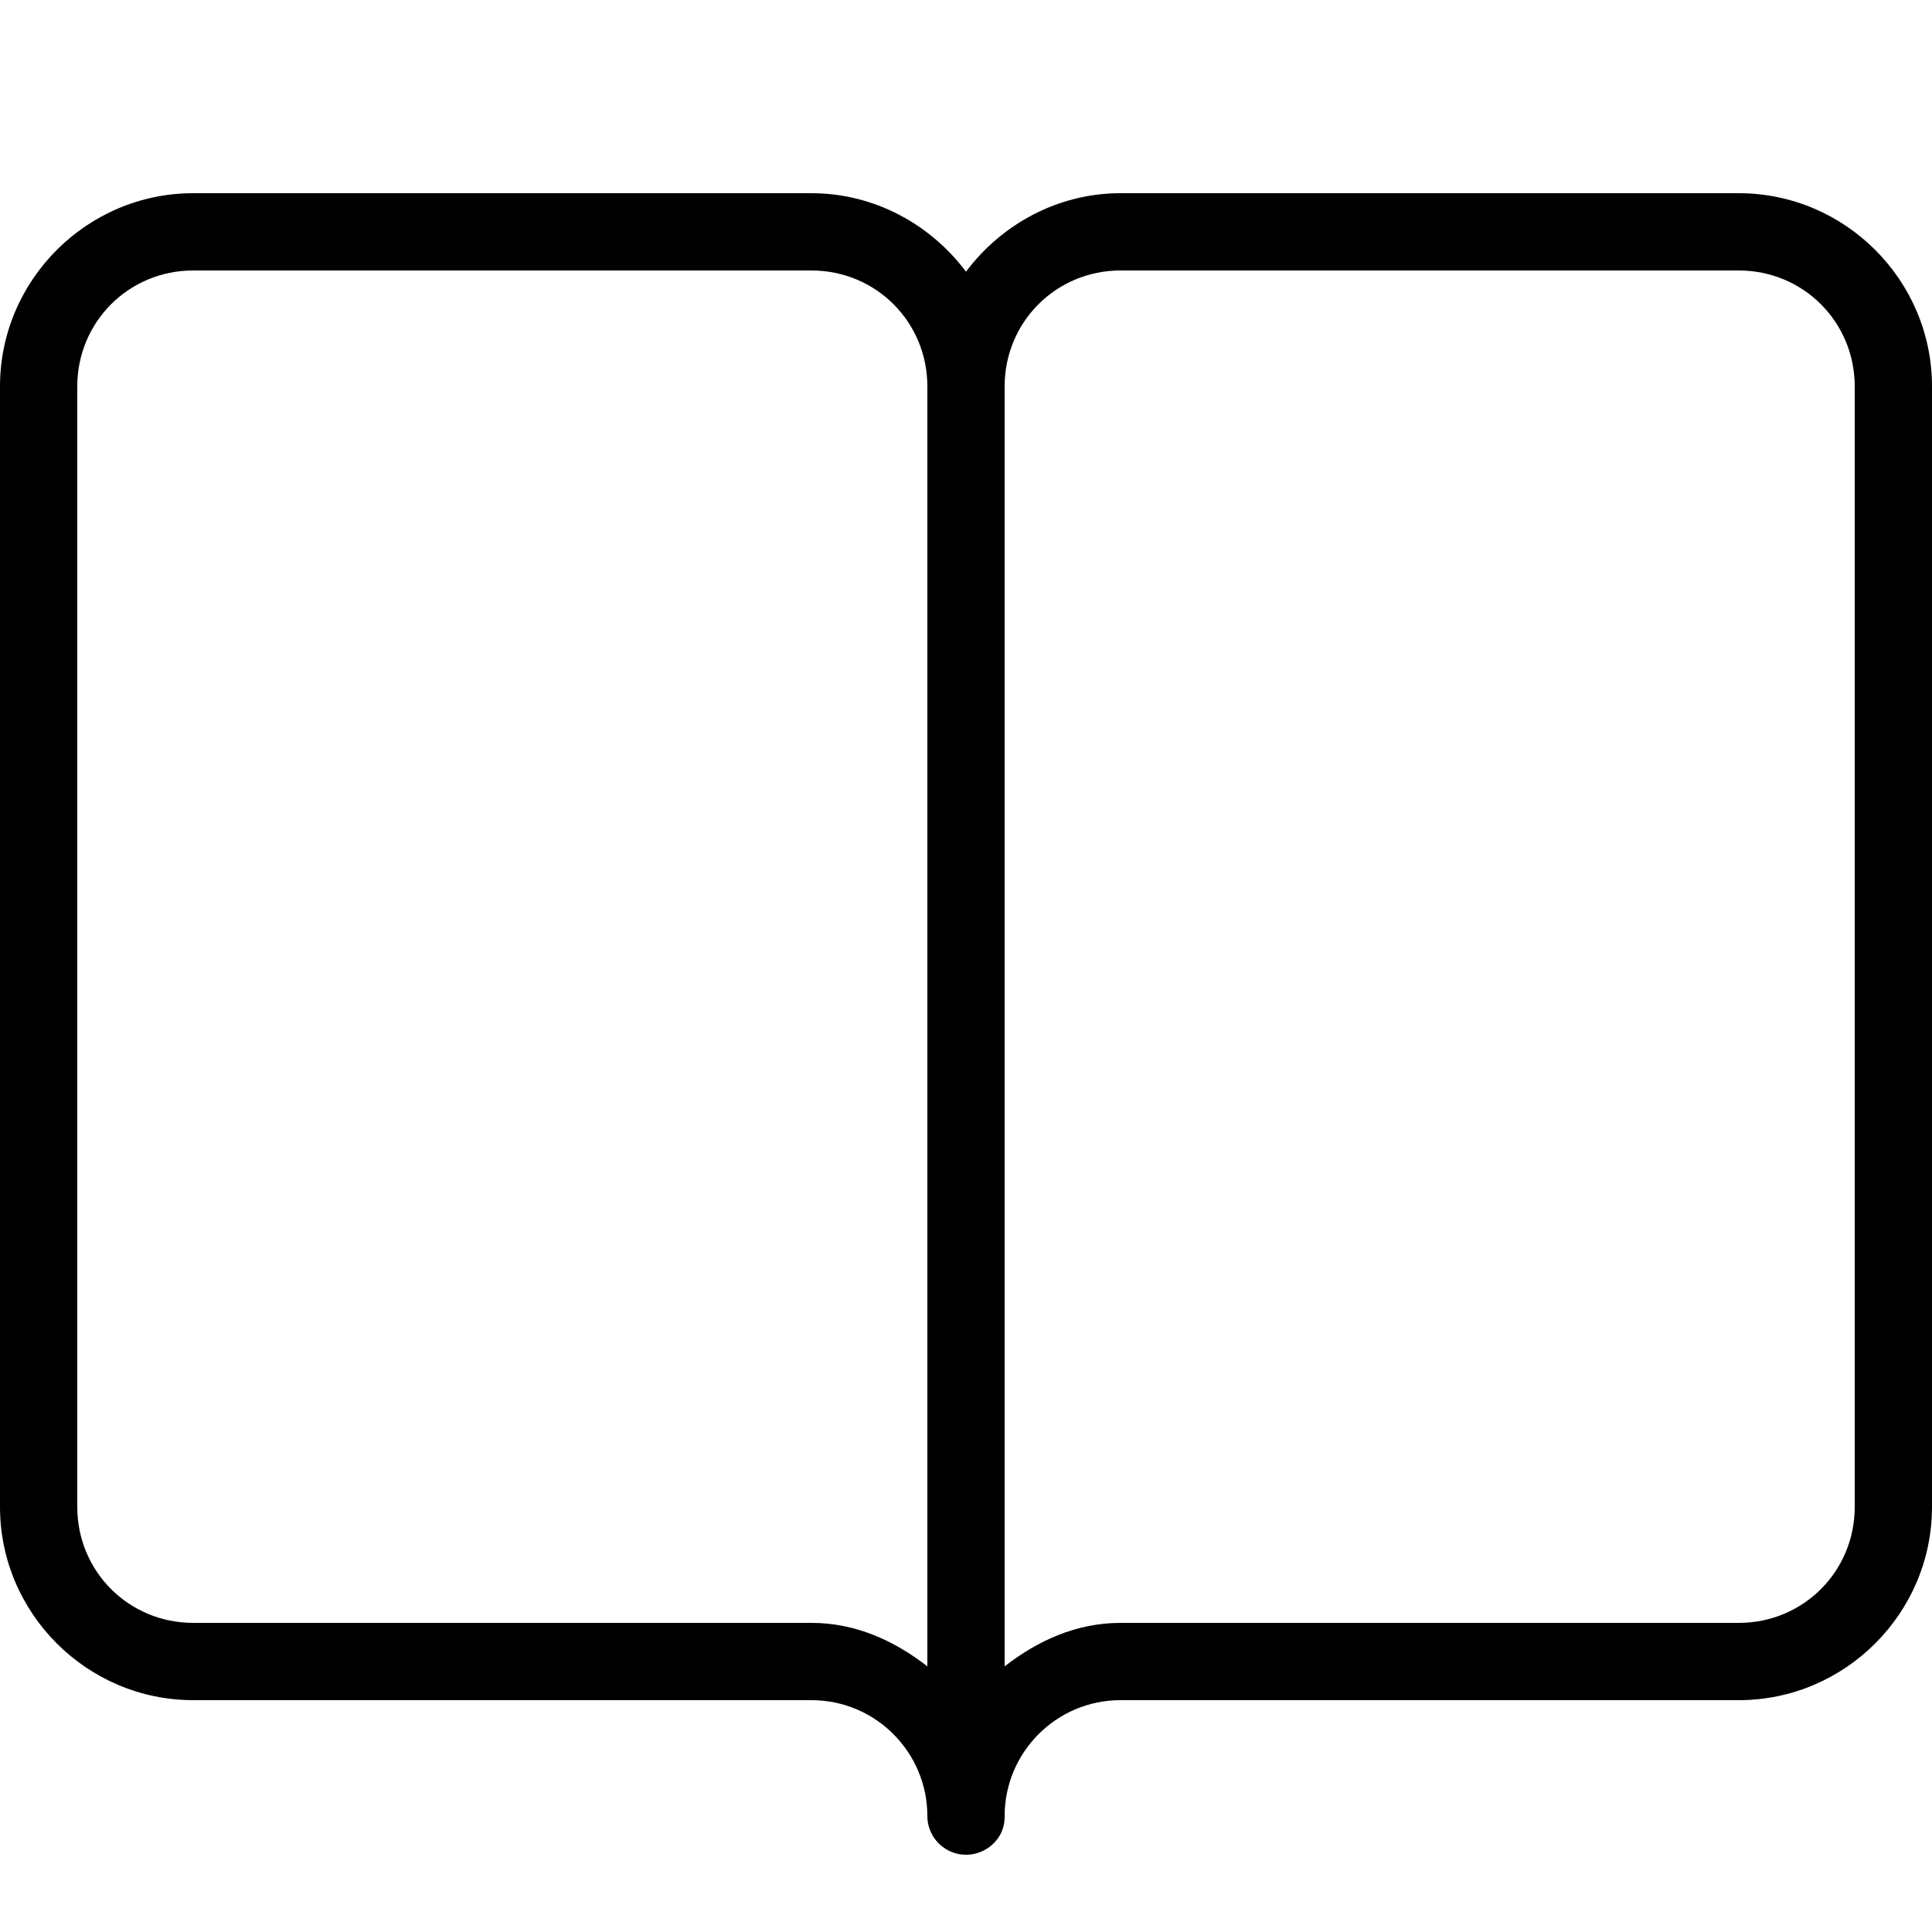
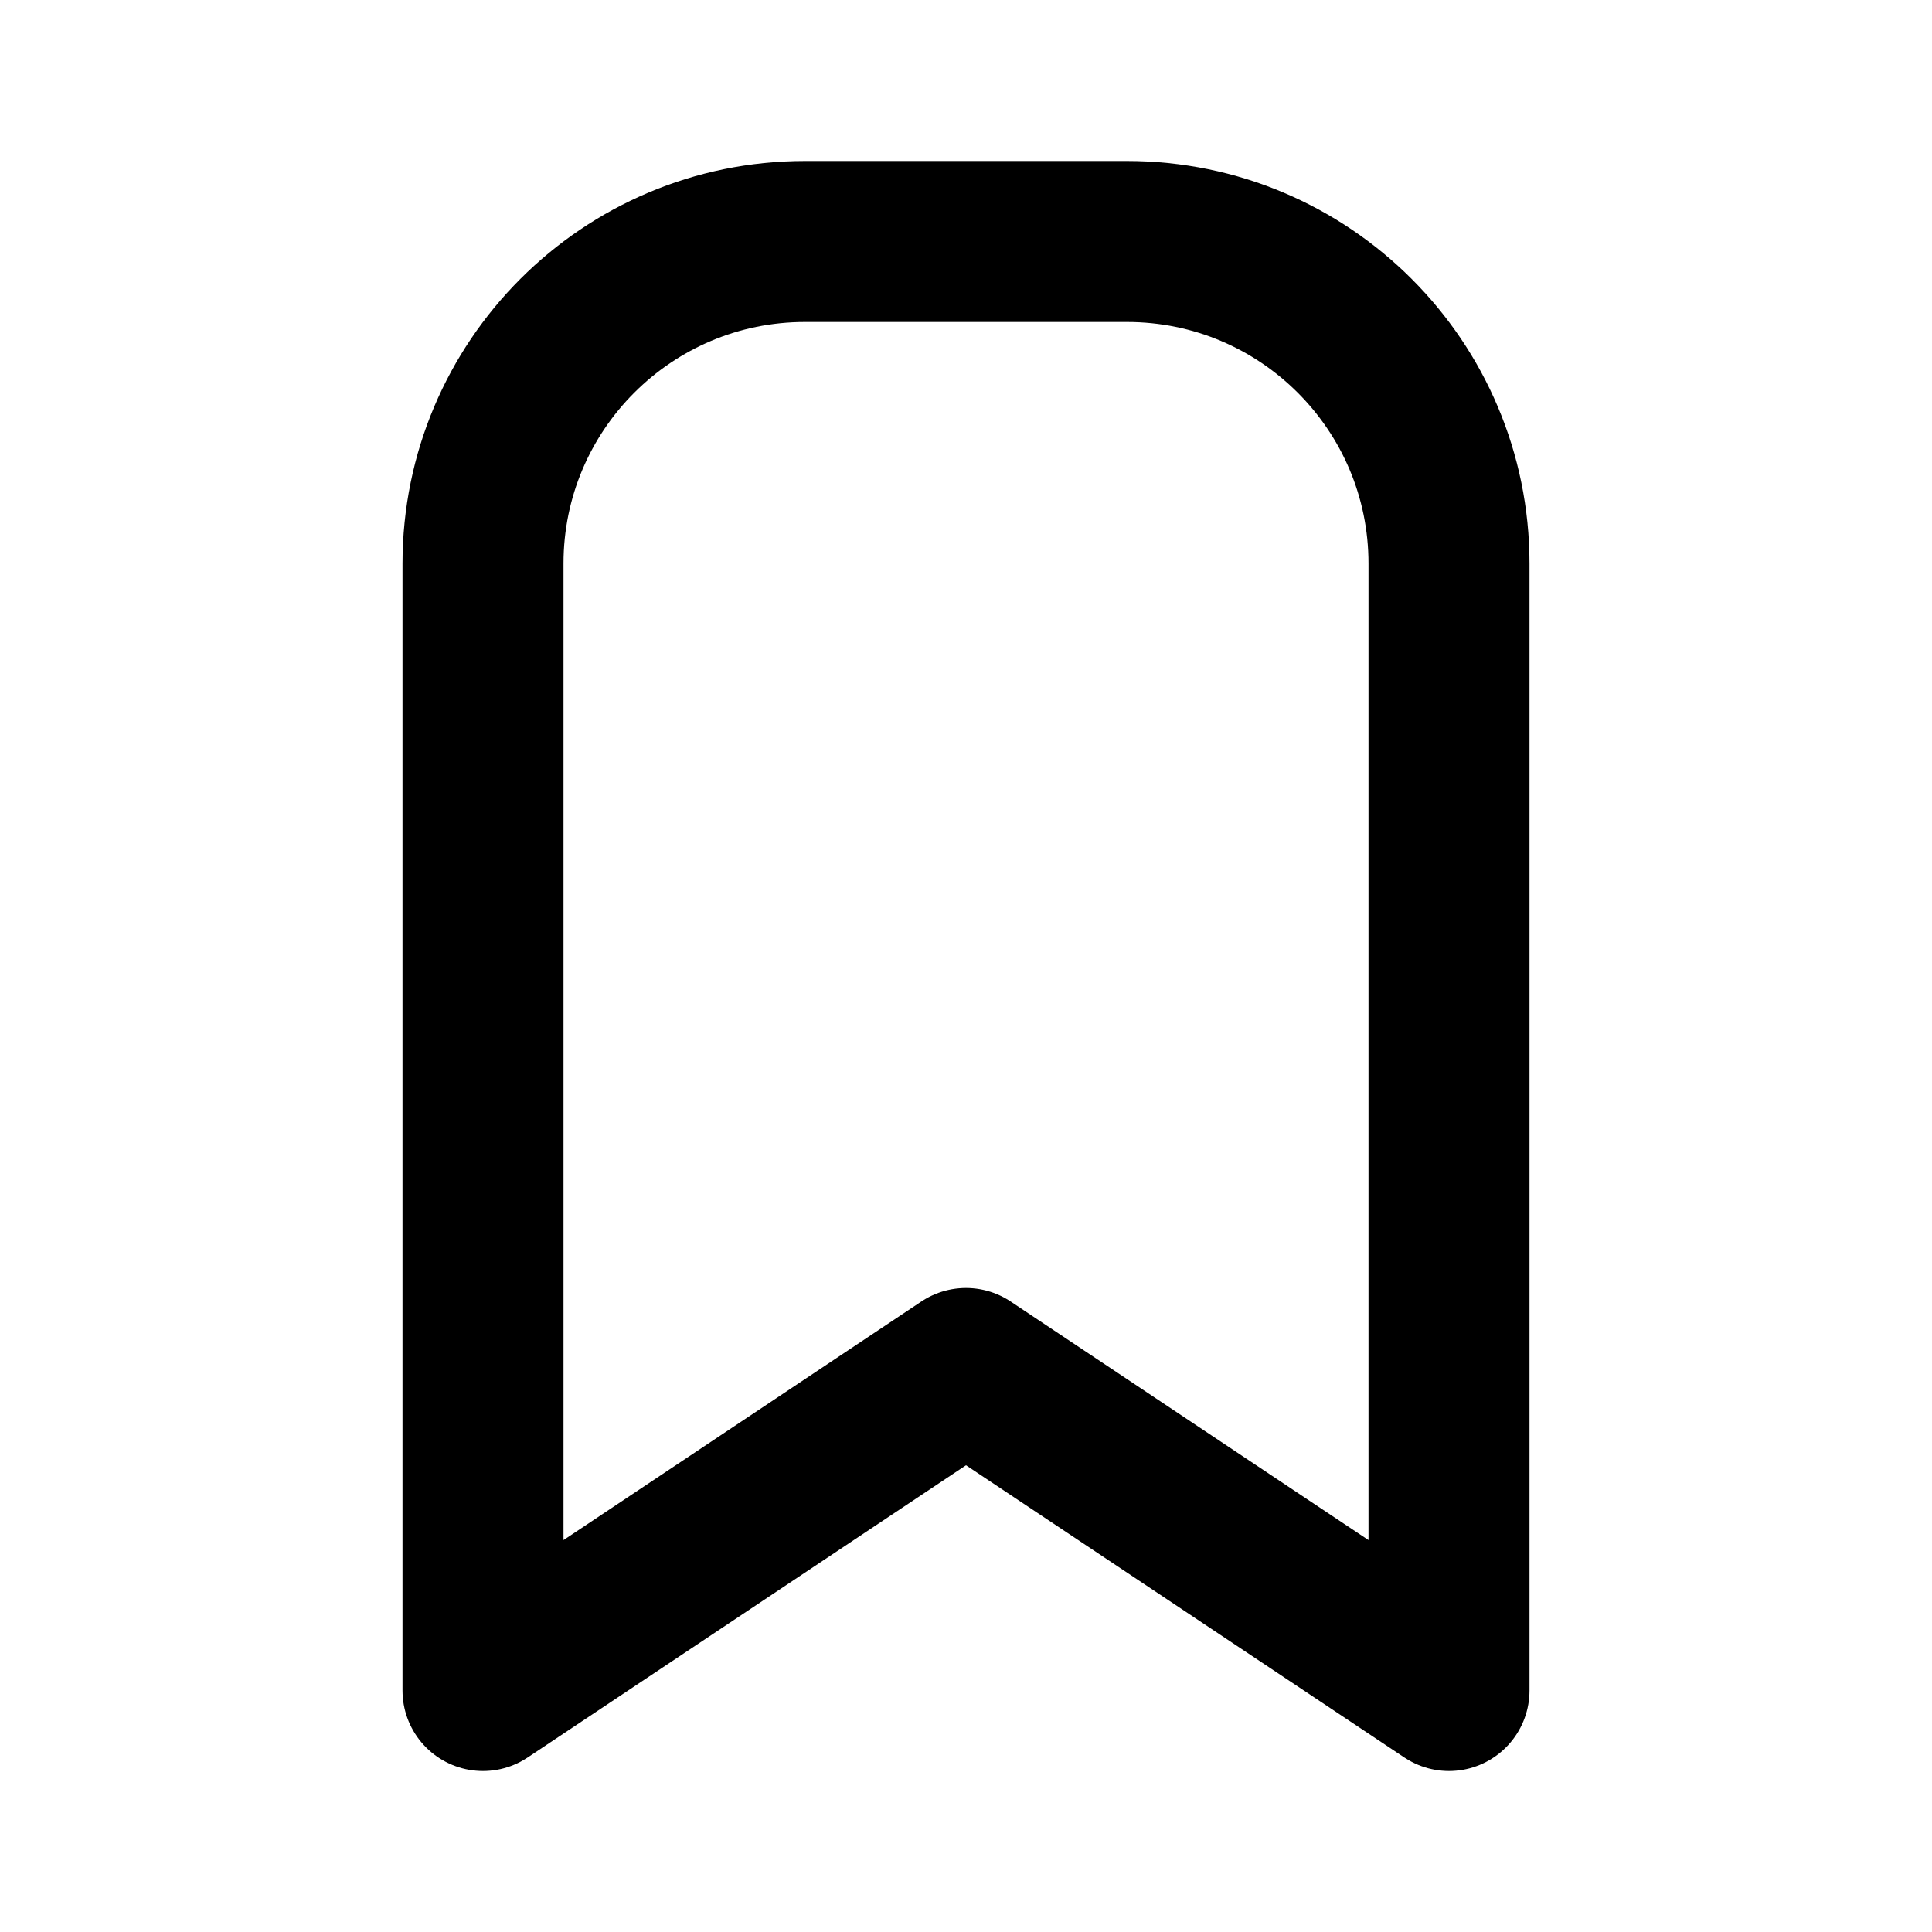
- <svg xmlns="http://www.w3.org/2000/svg" viewBox="0 0 50 50" width="50px" height="50px">
-   <path d="M 5 5 C 2.25 5 0 7.25 0 10 L 0 39 C 0 41.75 2.25 44 5 44 L 21 44 C 22.664 44 24 45.352 24 47 C 24 47.309 24.145 47.602 24.387 47.789 C 24.633 47.98 24.949 48.047 25.25 47.969 C 25.512 47.902 25.738 47.734 25.875 47.5 C 25.961 47.348 26.004 47.176 26 47 C 26 45.352 27.336 44 29 44 L 45 44 C 47.75 44 50 41.75 50 39 L 50 10 C 50 7.25 47.75 5 45 5 L 29 5 C 27.367 5 25.914 5.812 25 7.031 C 24.086 5.812 22.633 5 21 5 Z M 5 7 L 21 7 C 22.668 7 24 8.332 24 10 L 24 43.125 C 23.152 42.465 22.148 42 21 42 L 5 42 C 3.332 42 2 40.668 2 39 L 2 10 C 2 8.332 3.332 7 5 7 Z M 29 7 L 45 7 C 46.668 7 48 8.332 48 10 L 48 39 C 48 40.668 46.668 42 45 42 L 29 42 C 27.852 42 26.848 42.465 26 43.125 L 26 10 C 26 8.332 27.332 7 29 7 Z" />
+ <svg xmlns="http://www.w3.org/2000/svg" width="24" height="24" viewBox="0 0 24 24" fill="none" stroke="currentColor" stroke-width="2" stroke-linecap="round" stroke-linejoin="round" class="icon icon-tabler icons-tabler-outline icon-tabler-bookmark">
+   <path stroke="none" d="M0 0h24v24H0z" fill="none" />
+   <path d="M18 7v14l-6 -4l-6 4v-14a4 4 0 0 1 4 -4h4a4 4 0 0 1 4 4z" />
</svg>
